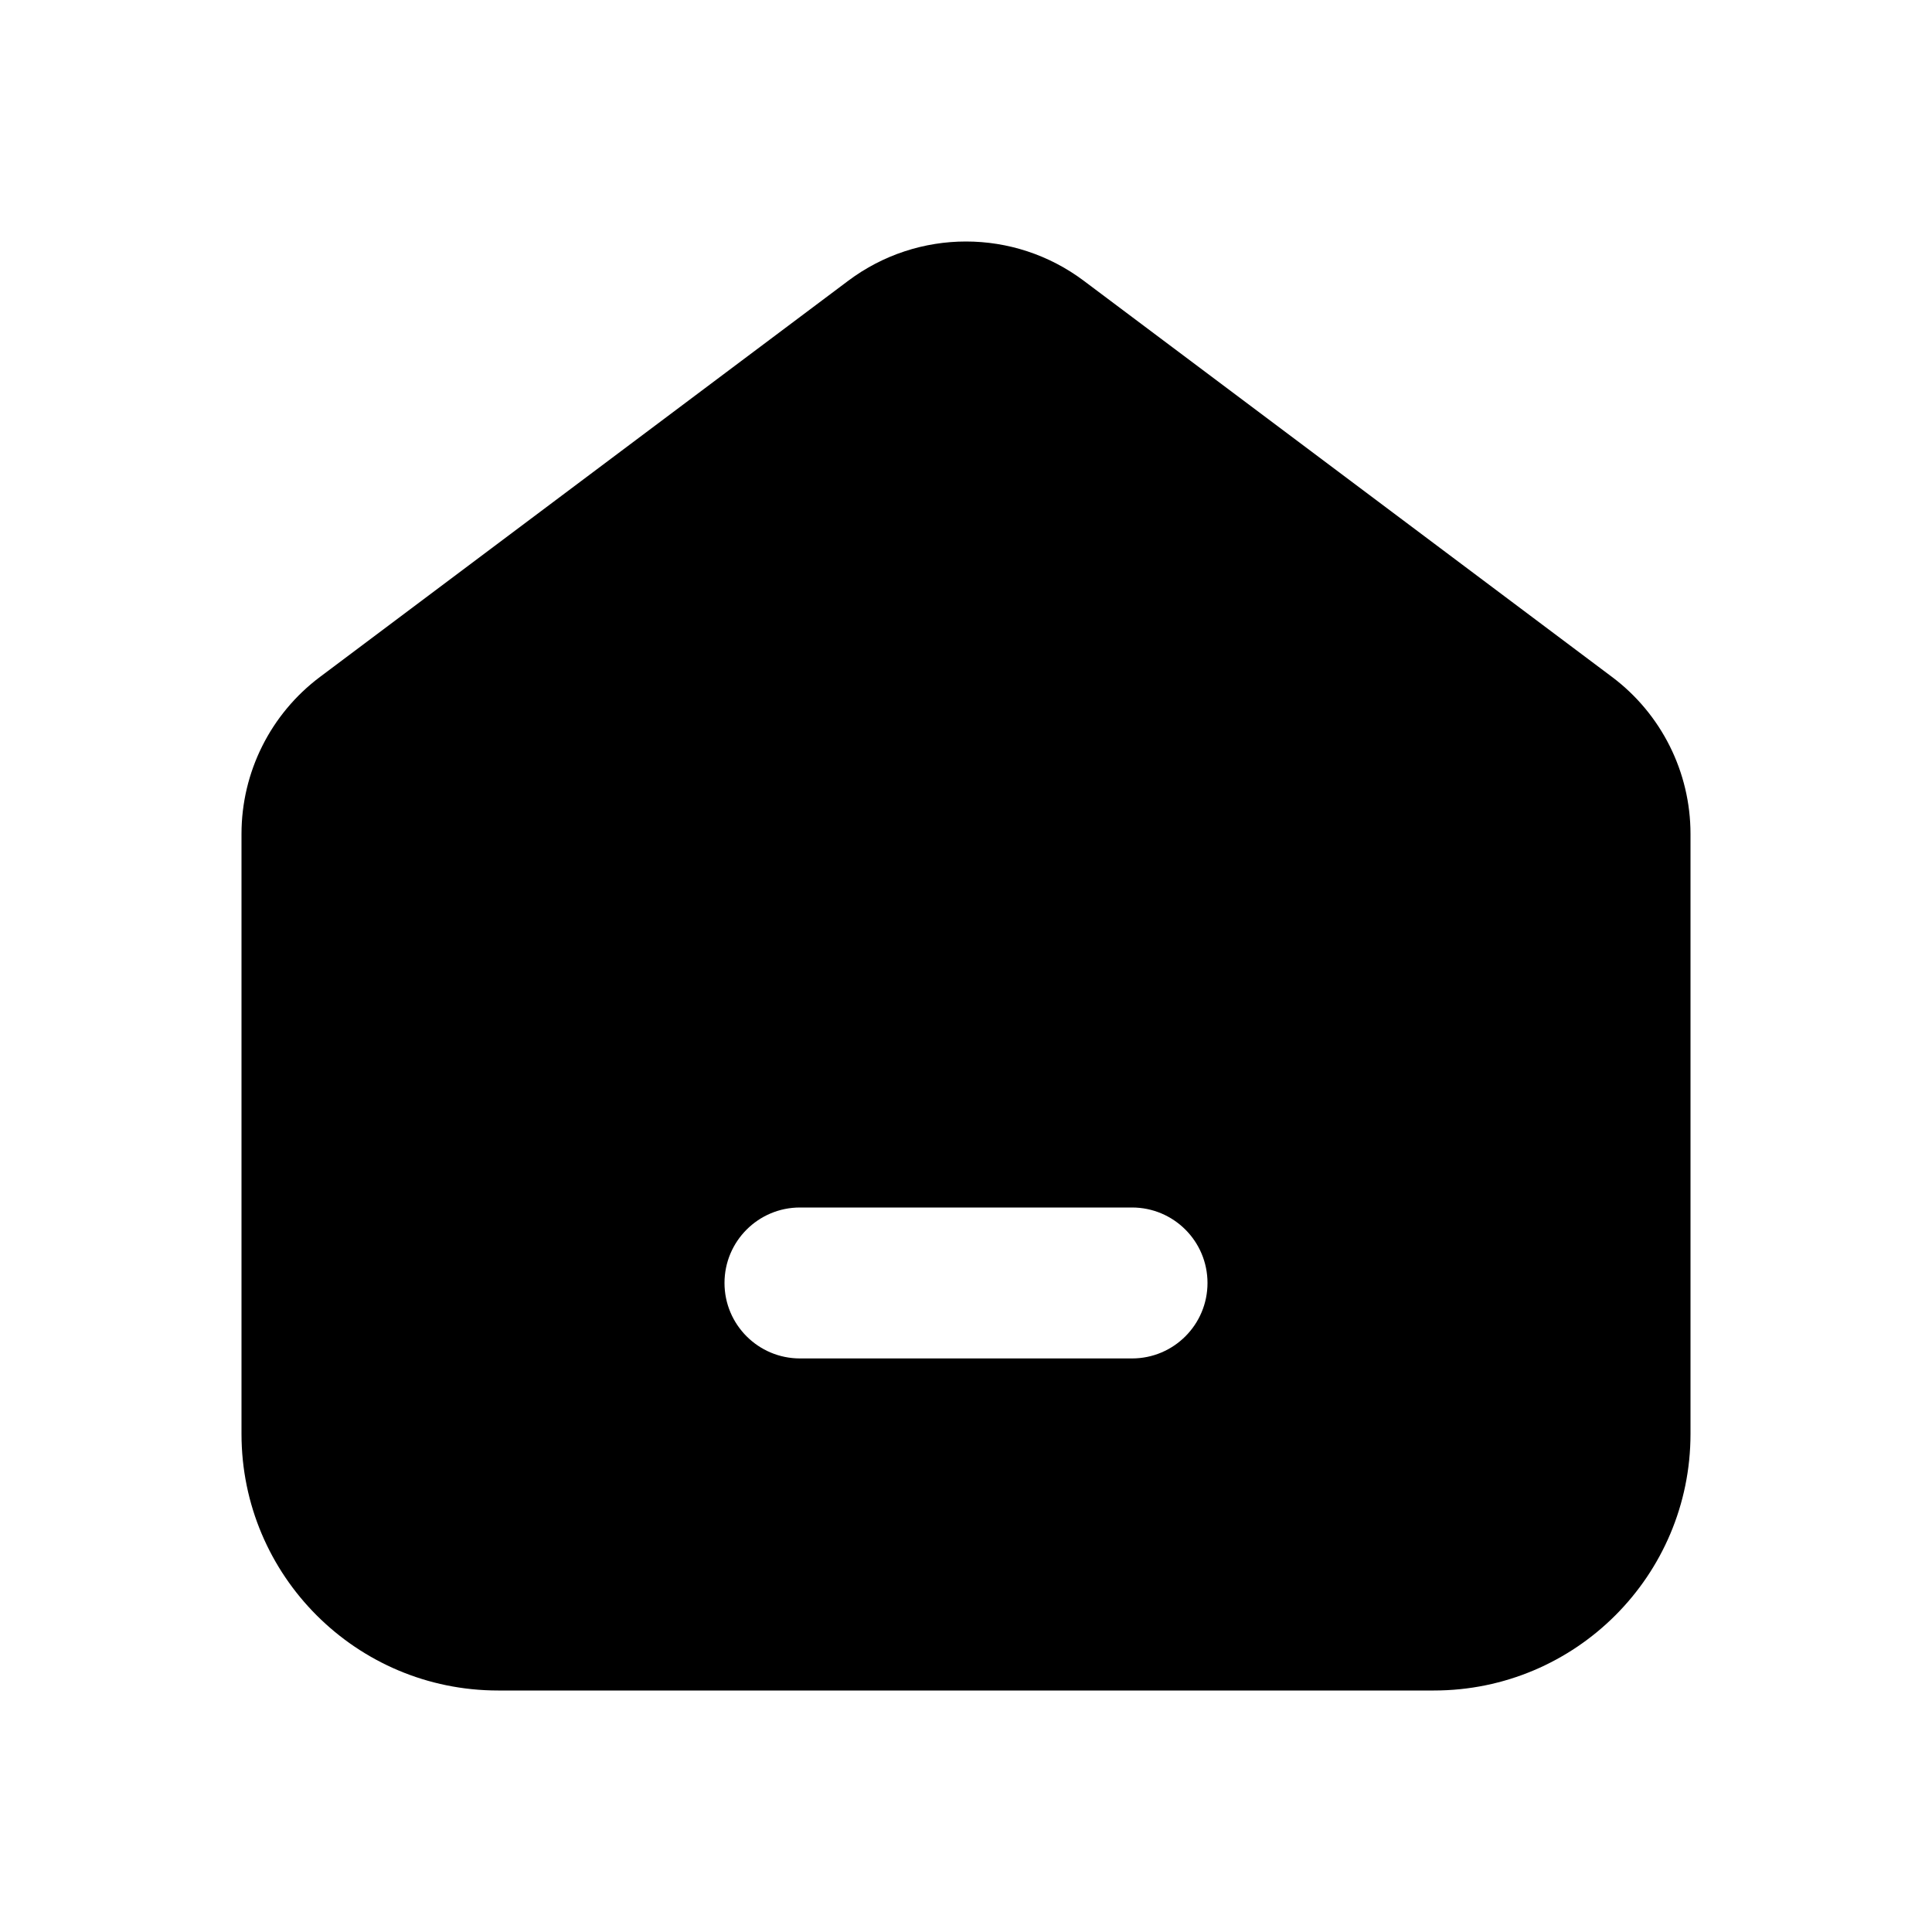
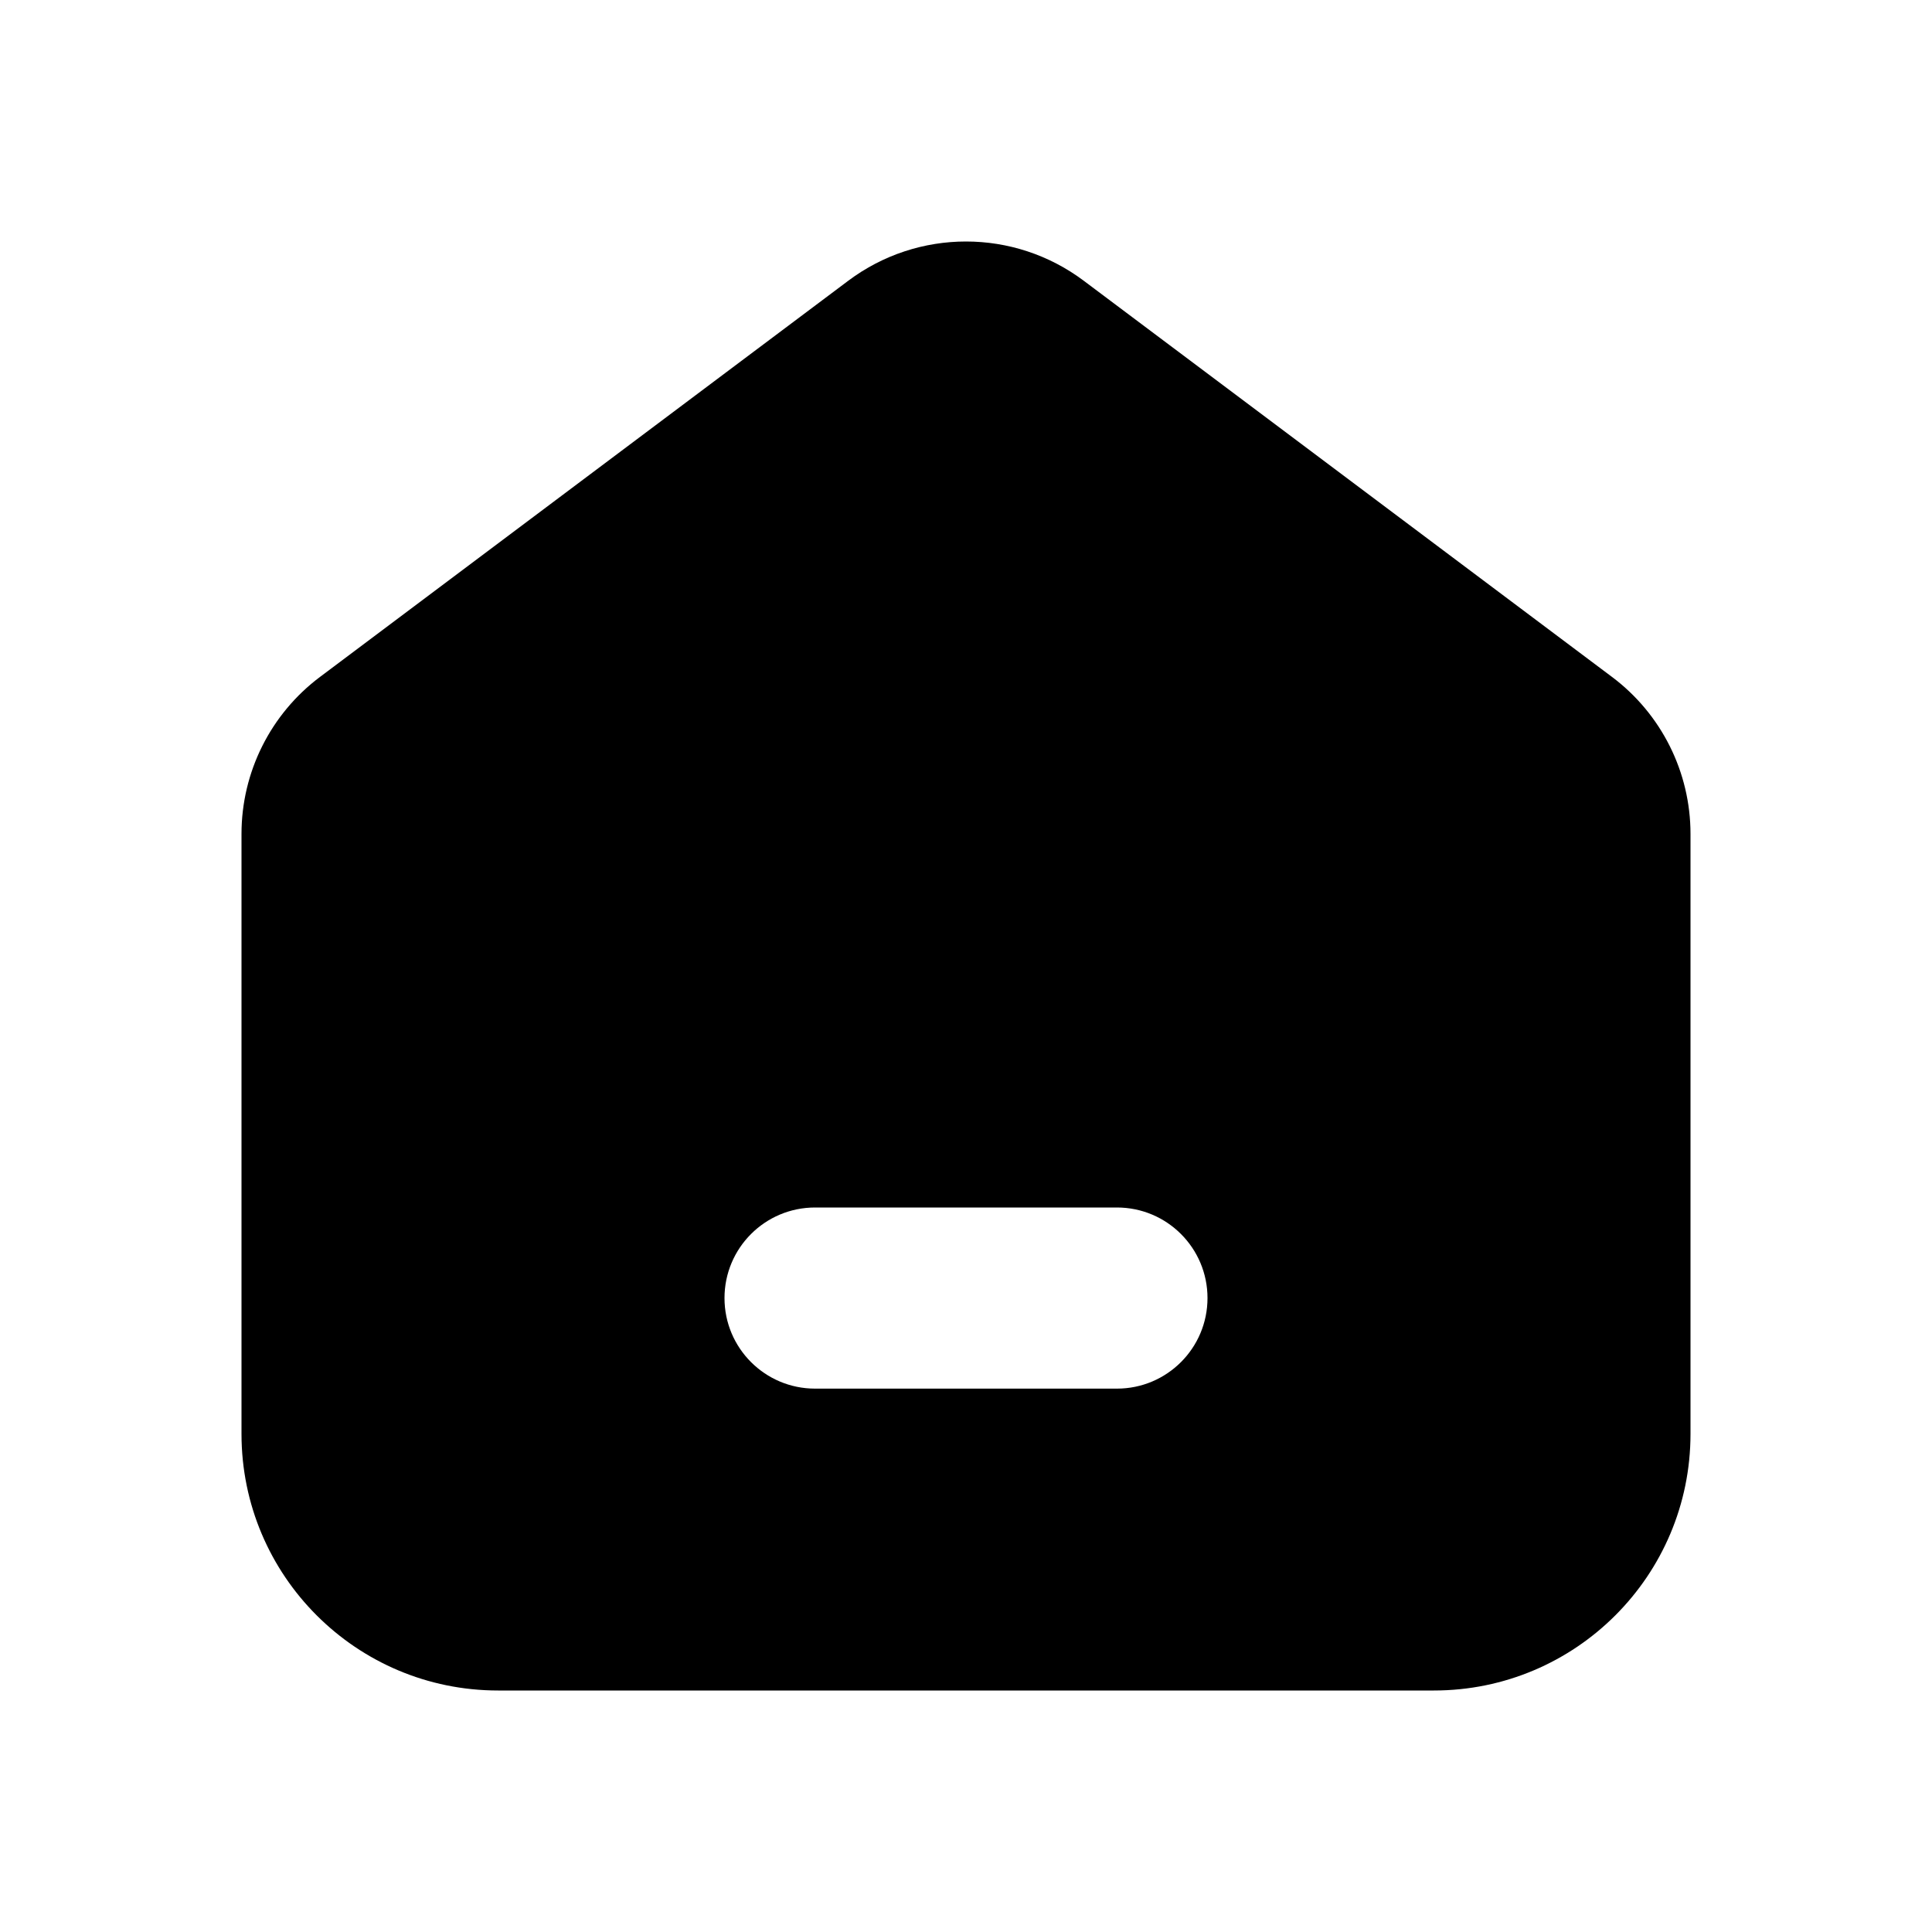
<svg xmlns="http://www.w3.org/2000/svg" viewBox="0 0 16 16" fill="none" stroke="currentColor" stroke-width="1.25" stroke-linecap="round" stroke-linejoin="round">
-   <path fill="currentColor" fill-rule="evenodd" stroke="none" d="M7.025 2.325A1.625 1.625 0 0 1 8.975 2.325L13.35 5.606A1.625 1.625 0 0 1 14 6.906L14 11.875A2.125 2.125 0 0 1 11.875 14L4.125 14A2.125 2.125 0 0 1 2 11.875L2 6.906A1.625 1.625 0 0 1 2.65 5.606ZM6.625 10H9.375A0.625 0.625 0 0 1 9.375 11.25H6.625A0.625 0.625 0 0 1 6.625 10Z" />
+   <path fill="currentColor" fill-rule="evenodd" stroke="none" d="M7.025 2.325A1.625 1.625 0 0 1 8.975 2.325L13.35 5.606A1.625 1.625 0 0 1 14 6.906L14 11.875A2.125 2.125 0 0 1 11.875 14L4.125 14A2.125 2.125 0 0 1 2 11.875L2 6.906A1.625 1.625 0 0 1 2.65 5.606ZM6.75 10H9.25A0.75 0.75 0 0 1 9.25 11.5H6.75A0.75 0.75 0 0 1 6.75 10Z" />
</svg>
